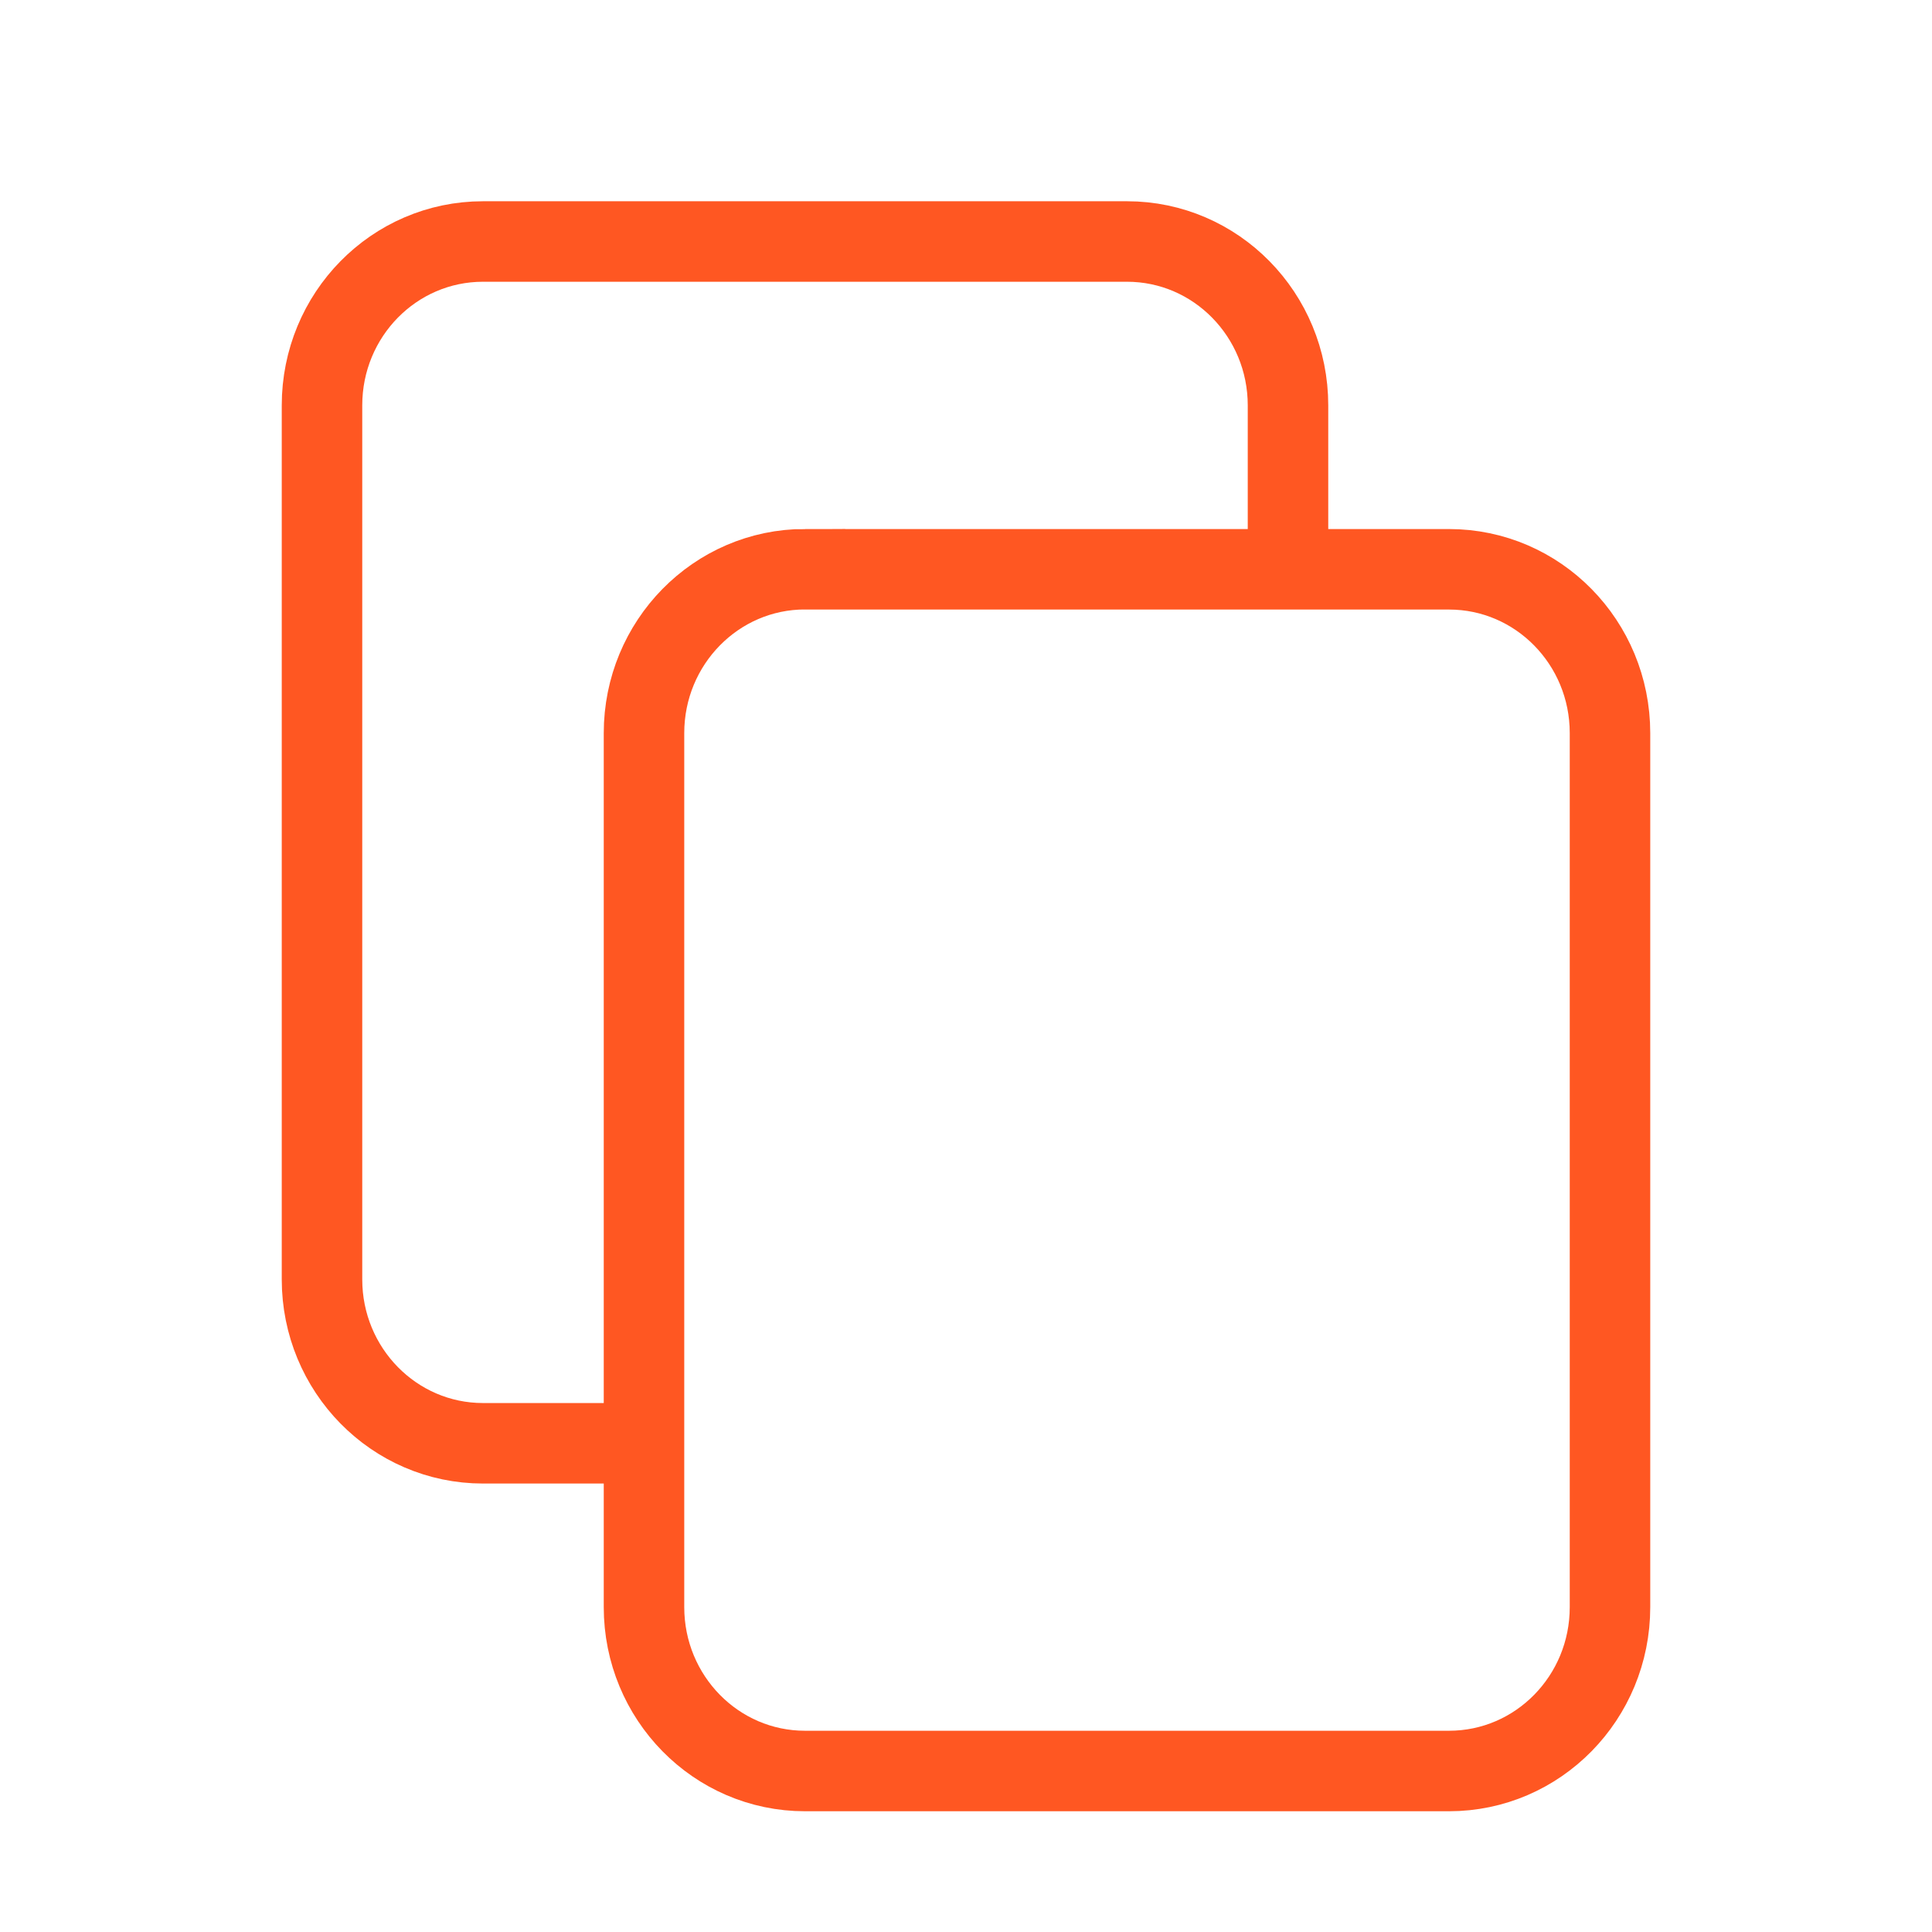
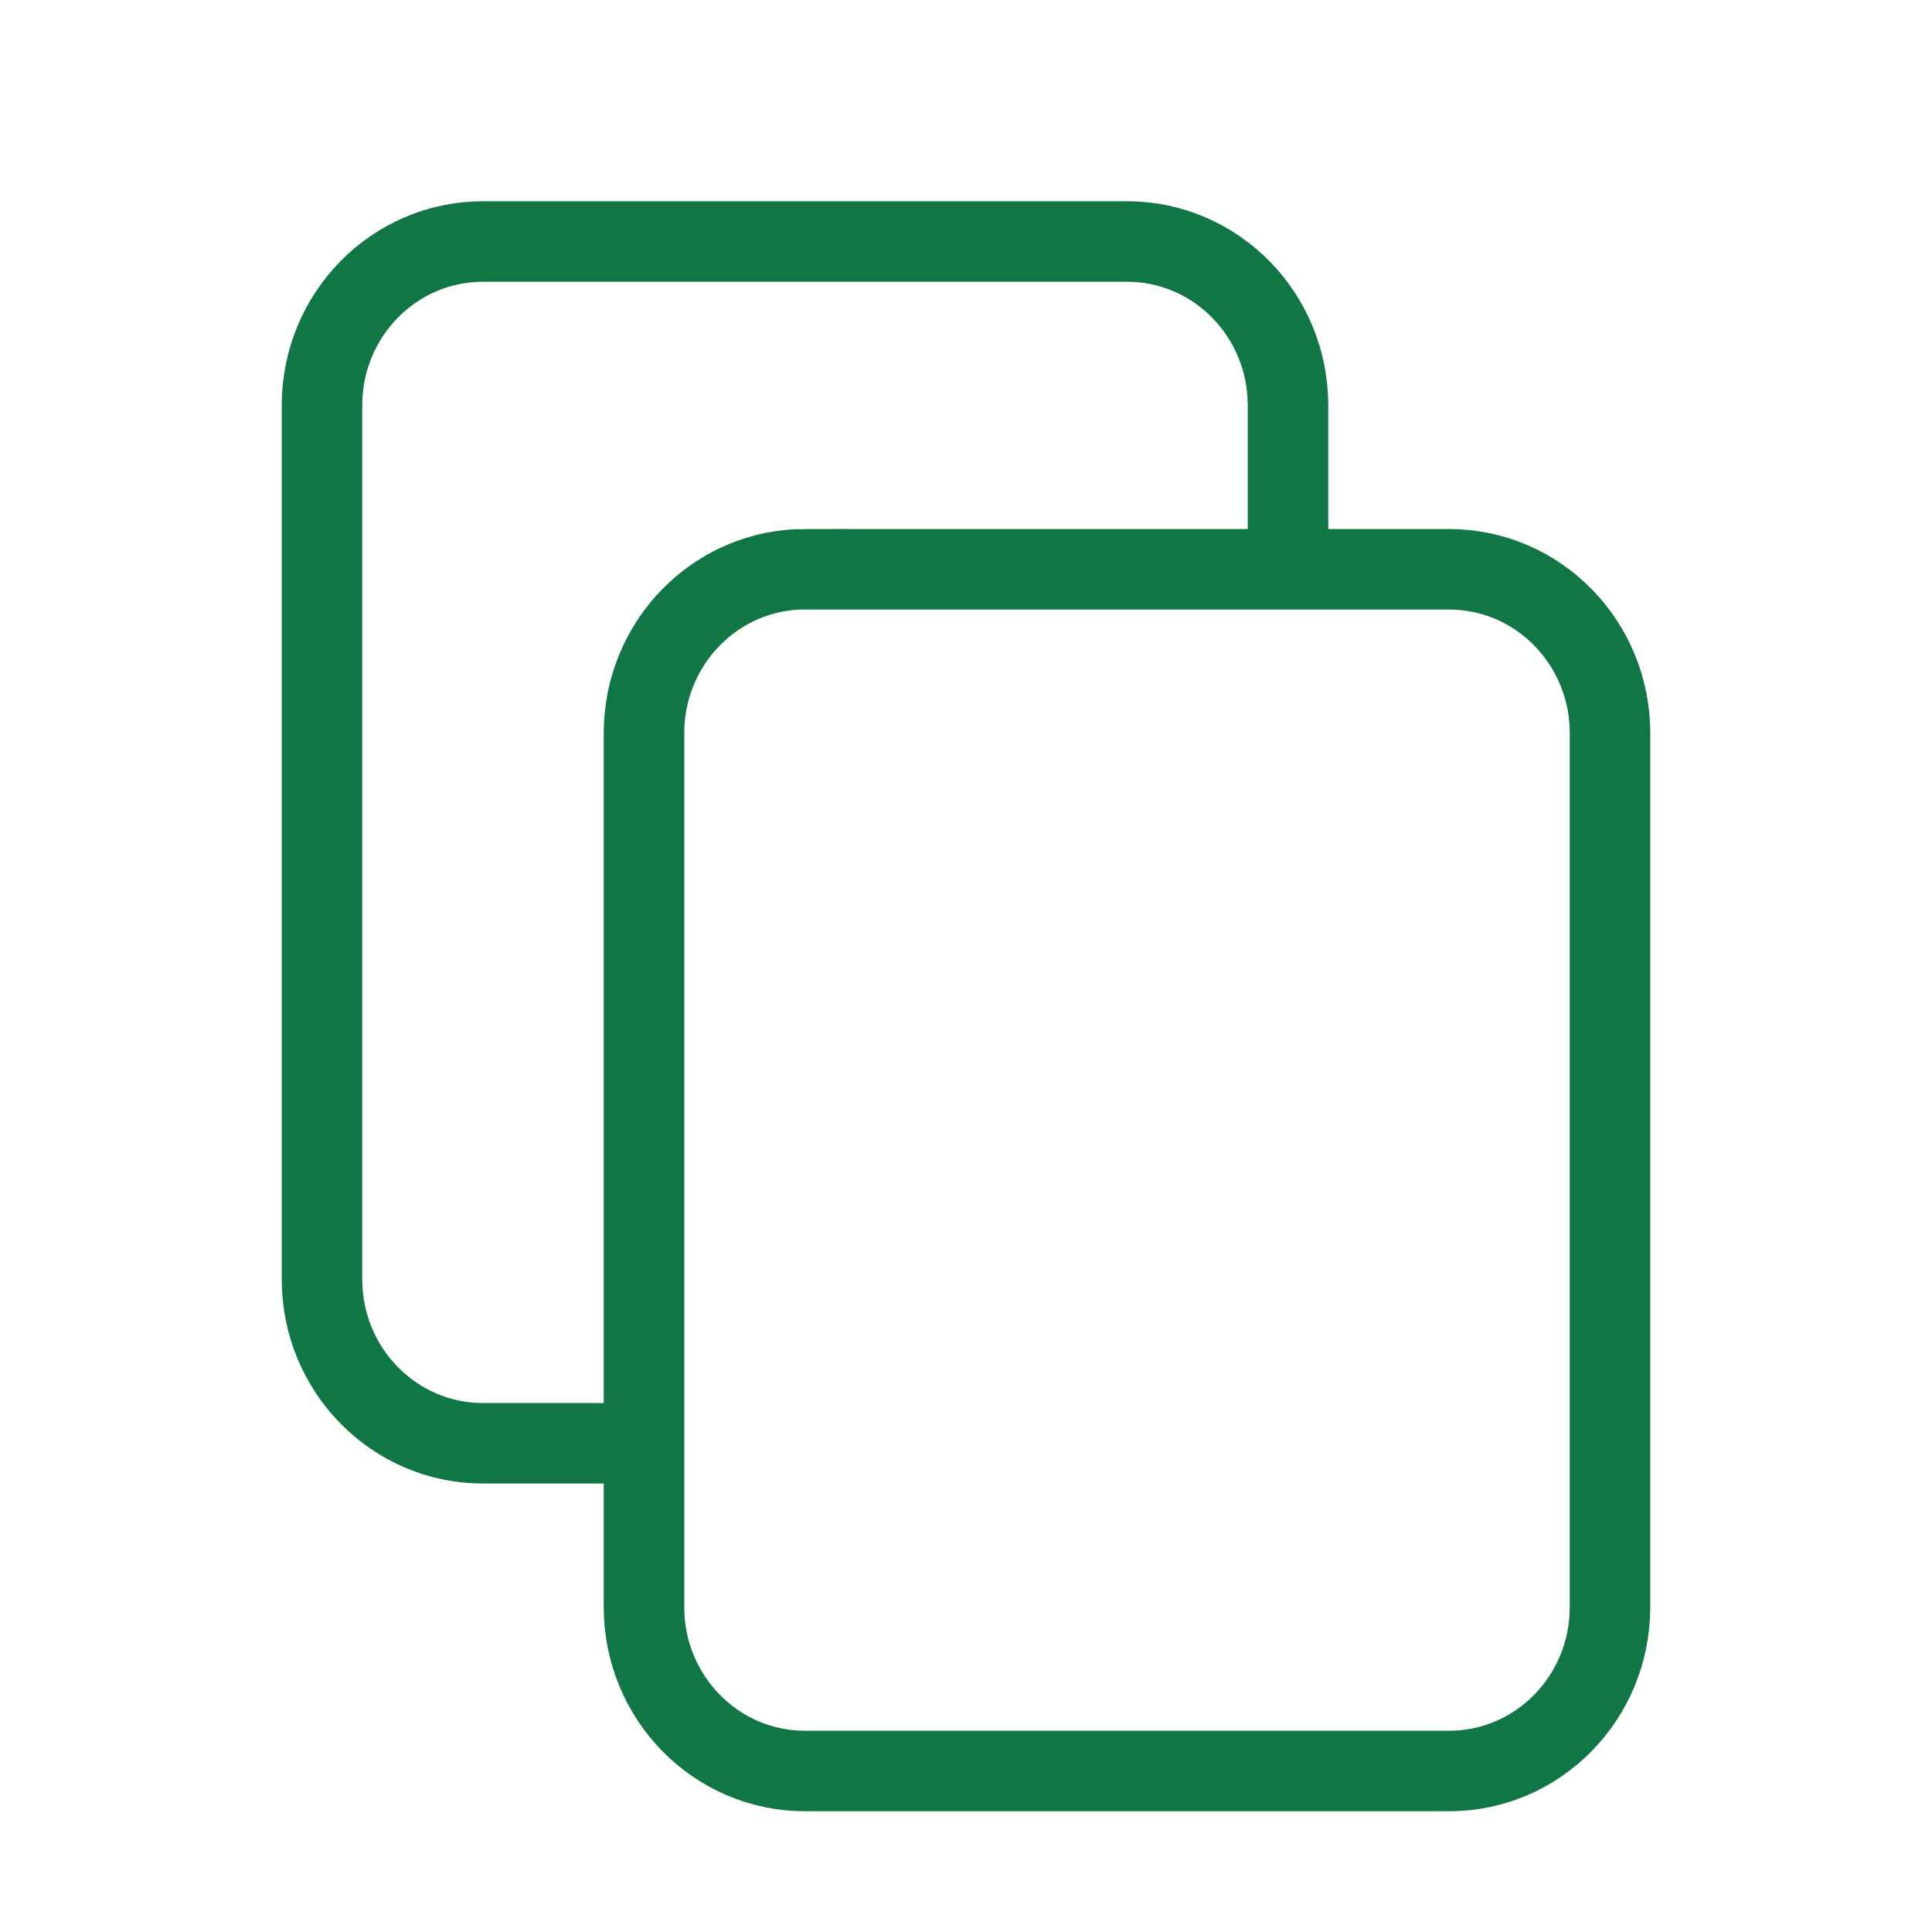
- <svg xmlns="http://www.w3.org/2000/svg" fill="none" shapeRendering="geometricPrecision" stroke="#FF5722" strokeLinecap="round" strokeLinejoin="round" strokeWidth="1.5" viewBox="0 0 24 24" width="14" height="14" version="1.1" id="svg4">
+ <svg xmlns="http://www.w3.org/2000/svg" fill="none" shapeRendering="geometricPrecision" stroke="#107644" strokeLinecap="round" strokeLinejoin="round" strokeWidth="1.5" viewBox="0 0 24 24" width="14" height="14" version="1.1" id="svg4">
  <defs id="defs8" />
  <path d="M8 17.929H6c-1.105 0-2-.912-2-2.036V5.036C4 3.91 4.895 3 6 3h8c1.105 0 2 .911 2 2.036v1.866m-6 .17h8c1.105 0 2 .91 2 2.035v10.857C20 21.09 19.105 22 18 22h-8c-1.105 0-2-.911-2-2.036V9.107c0-1.124.895-2.036 2-2.036z" id="path2" />
</svg>
